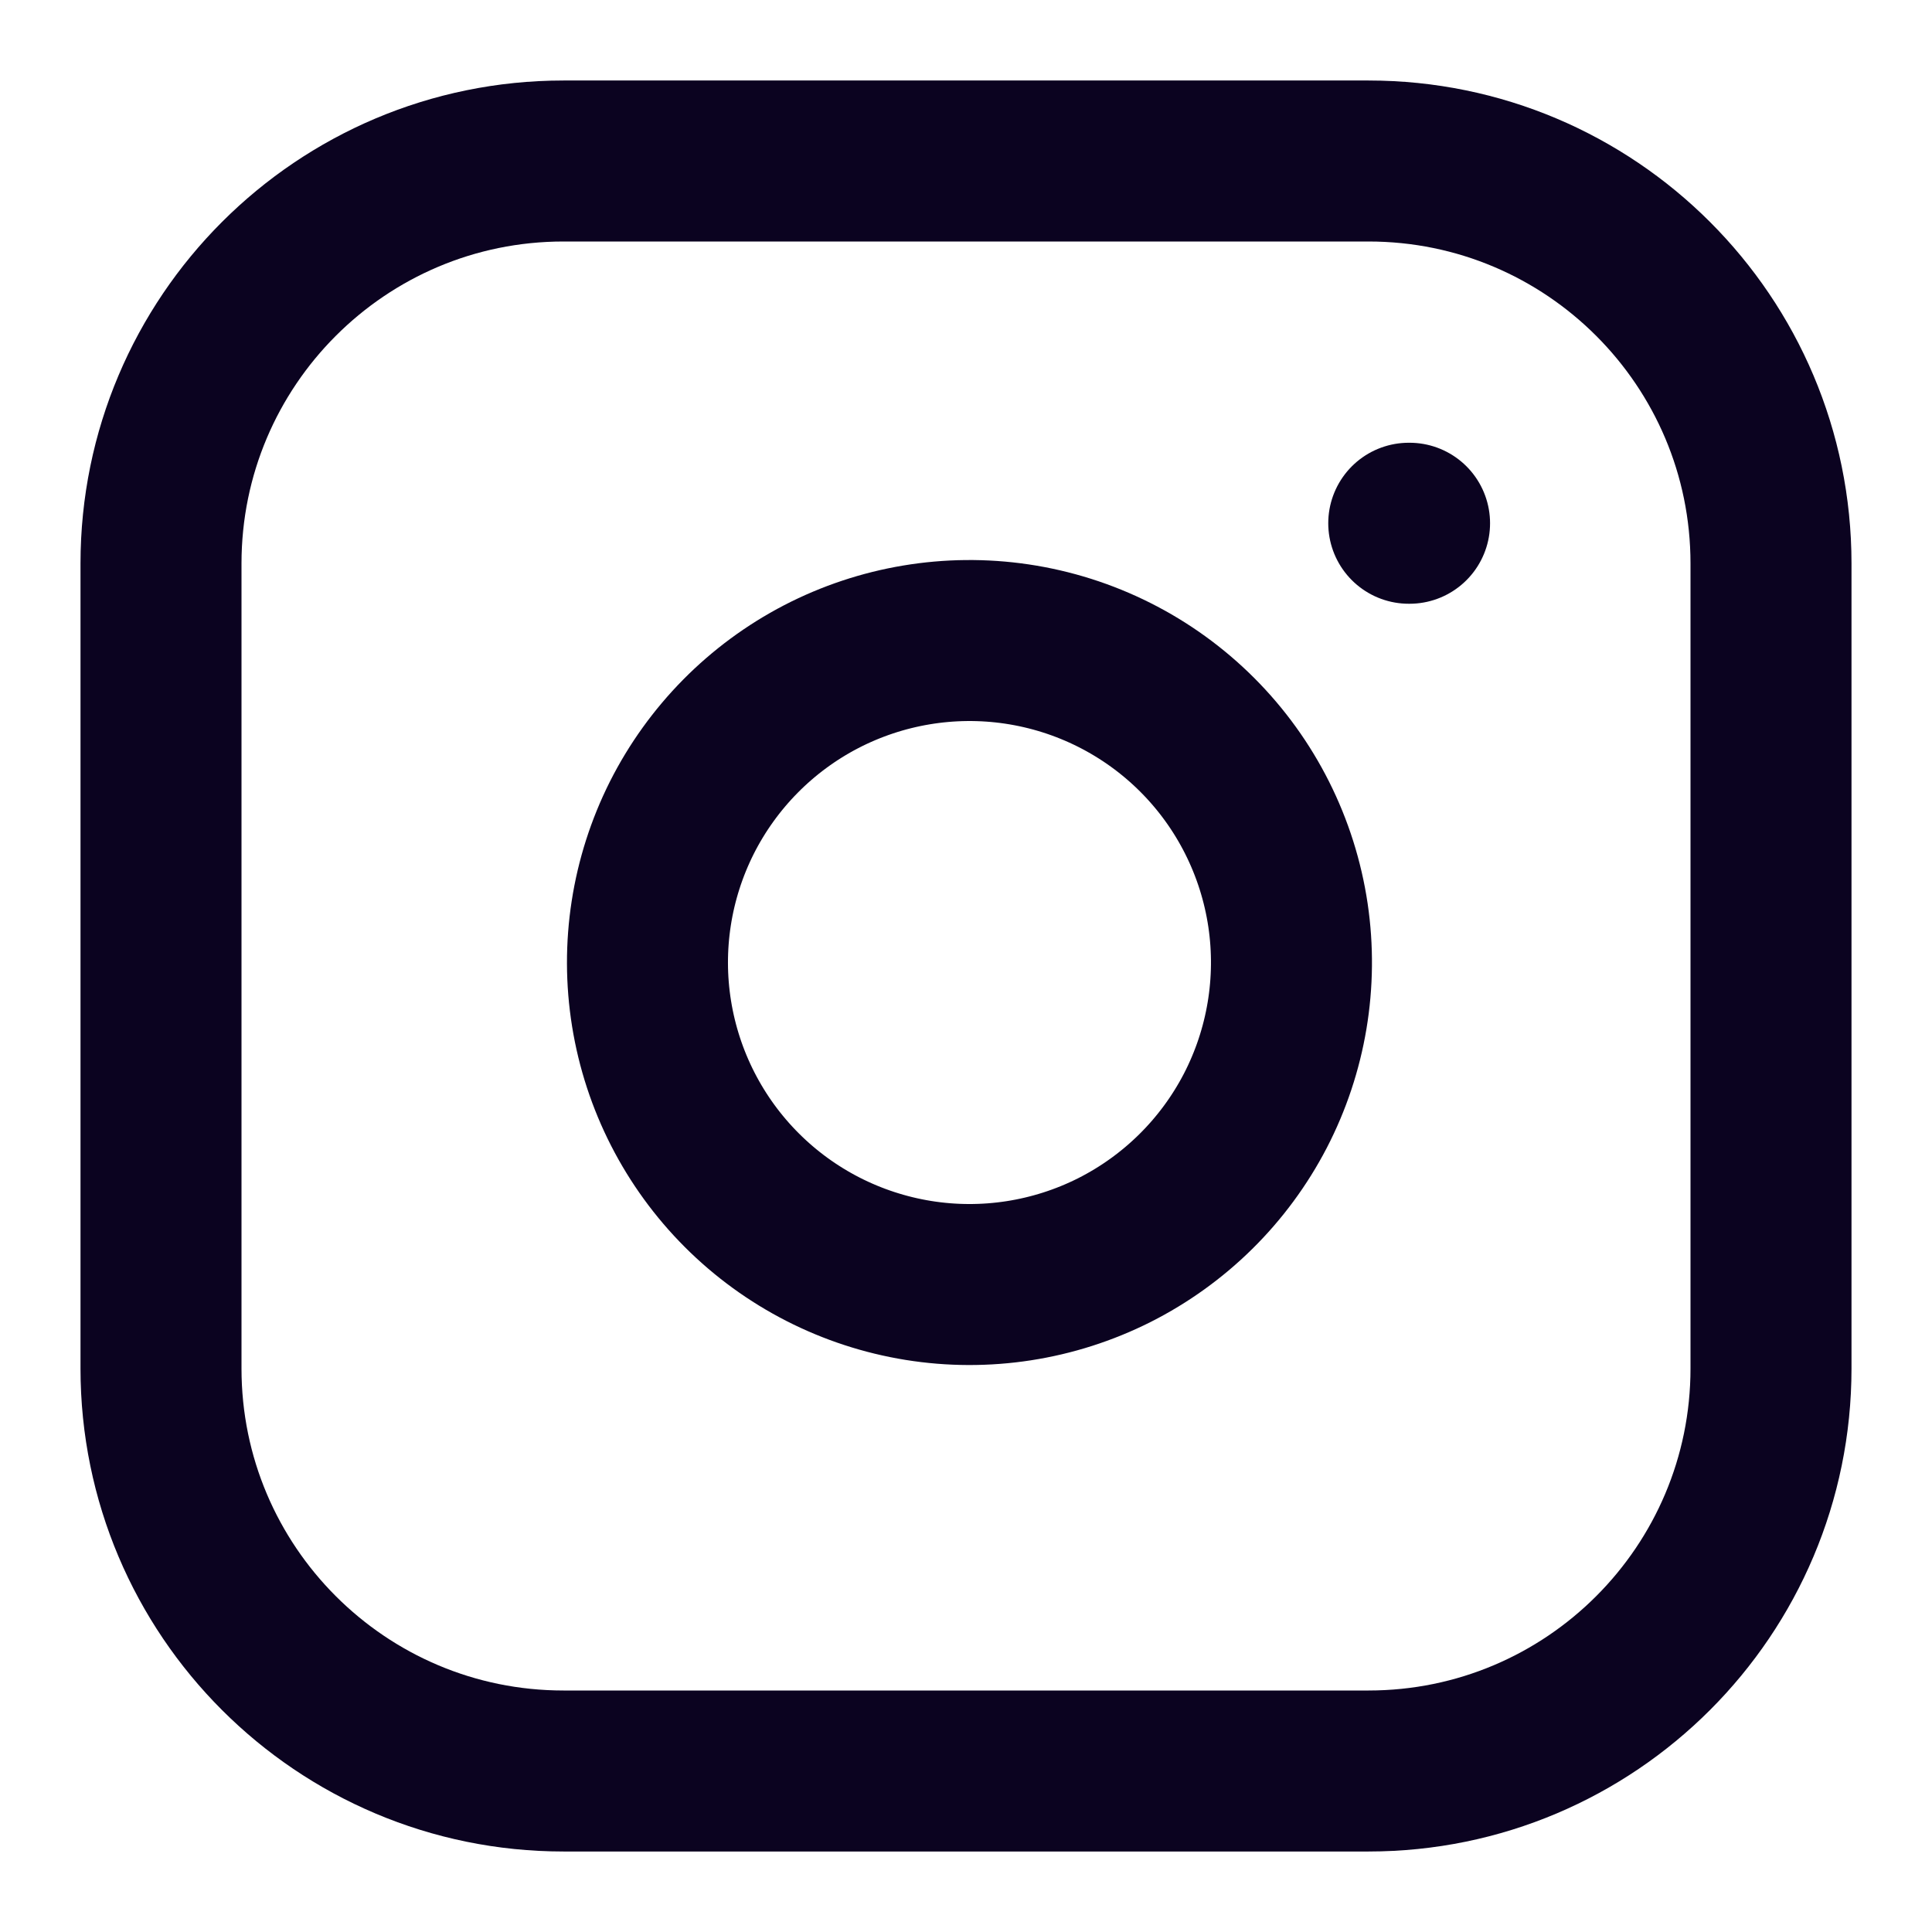
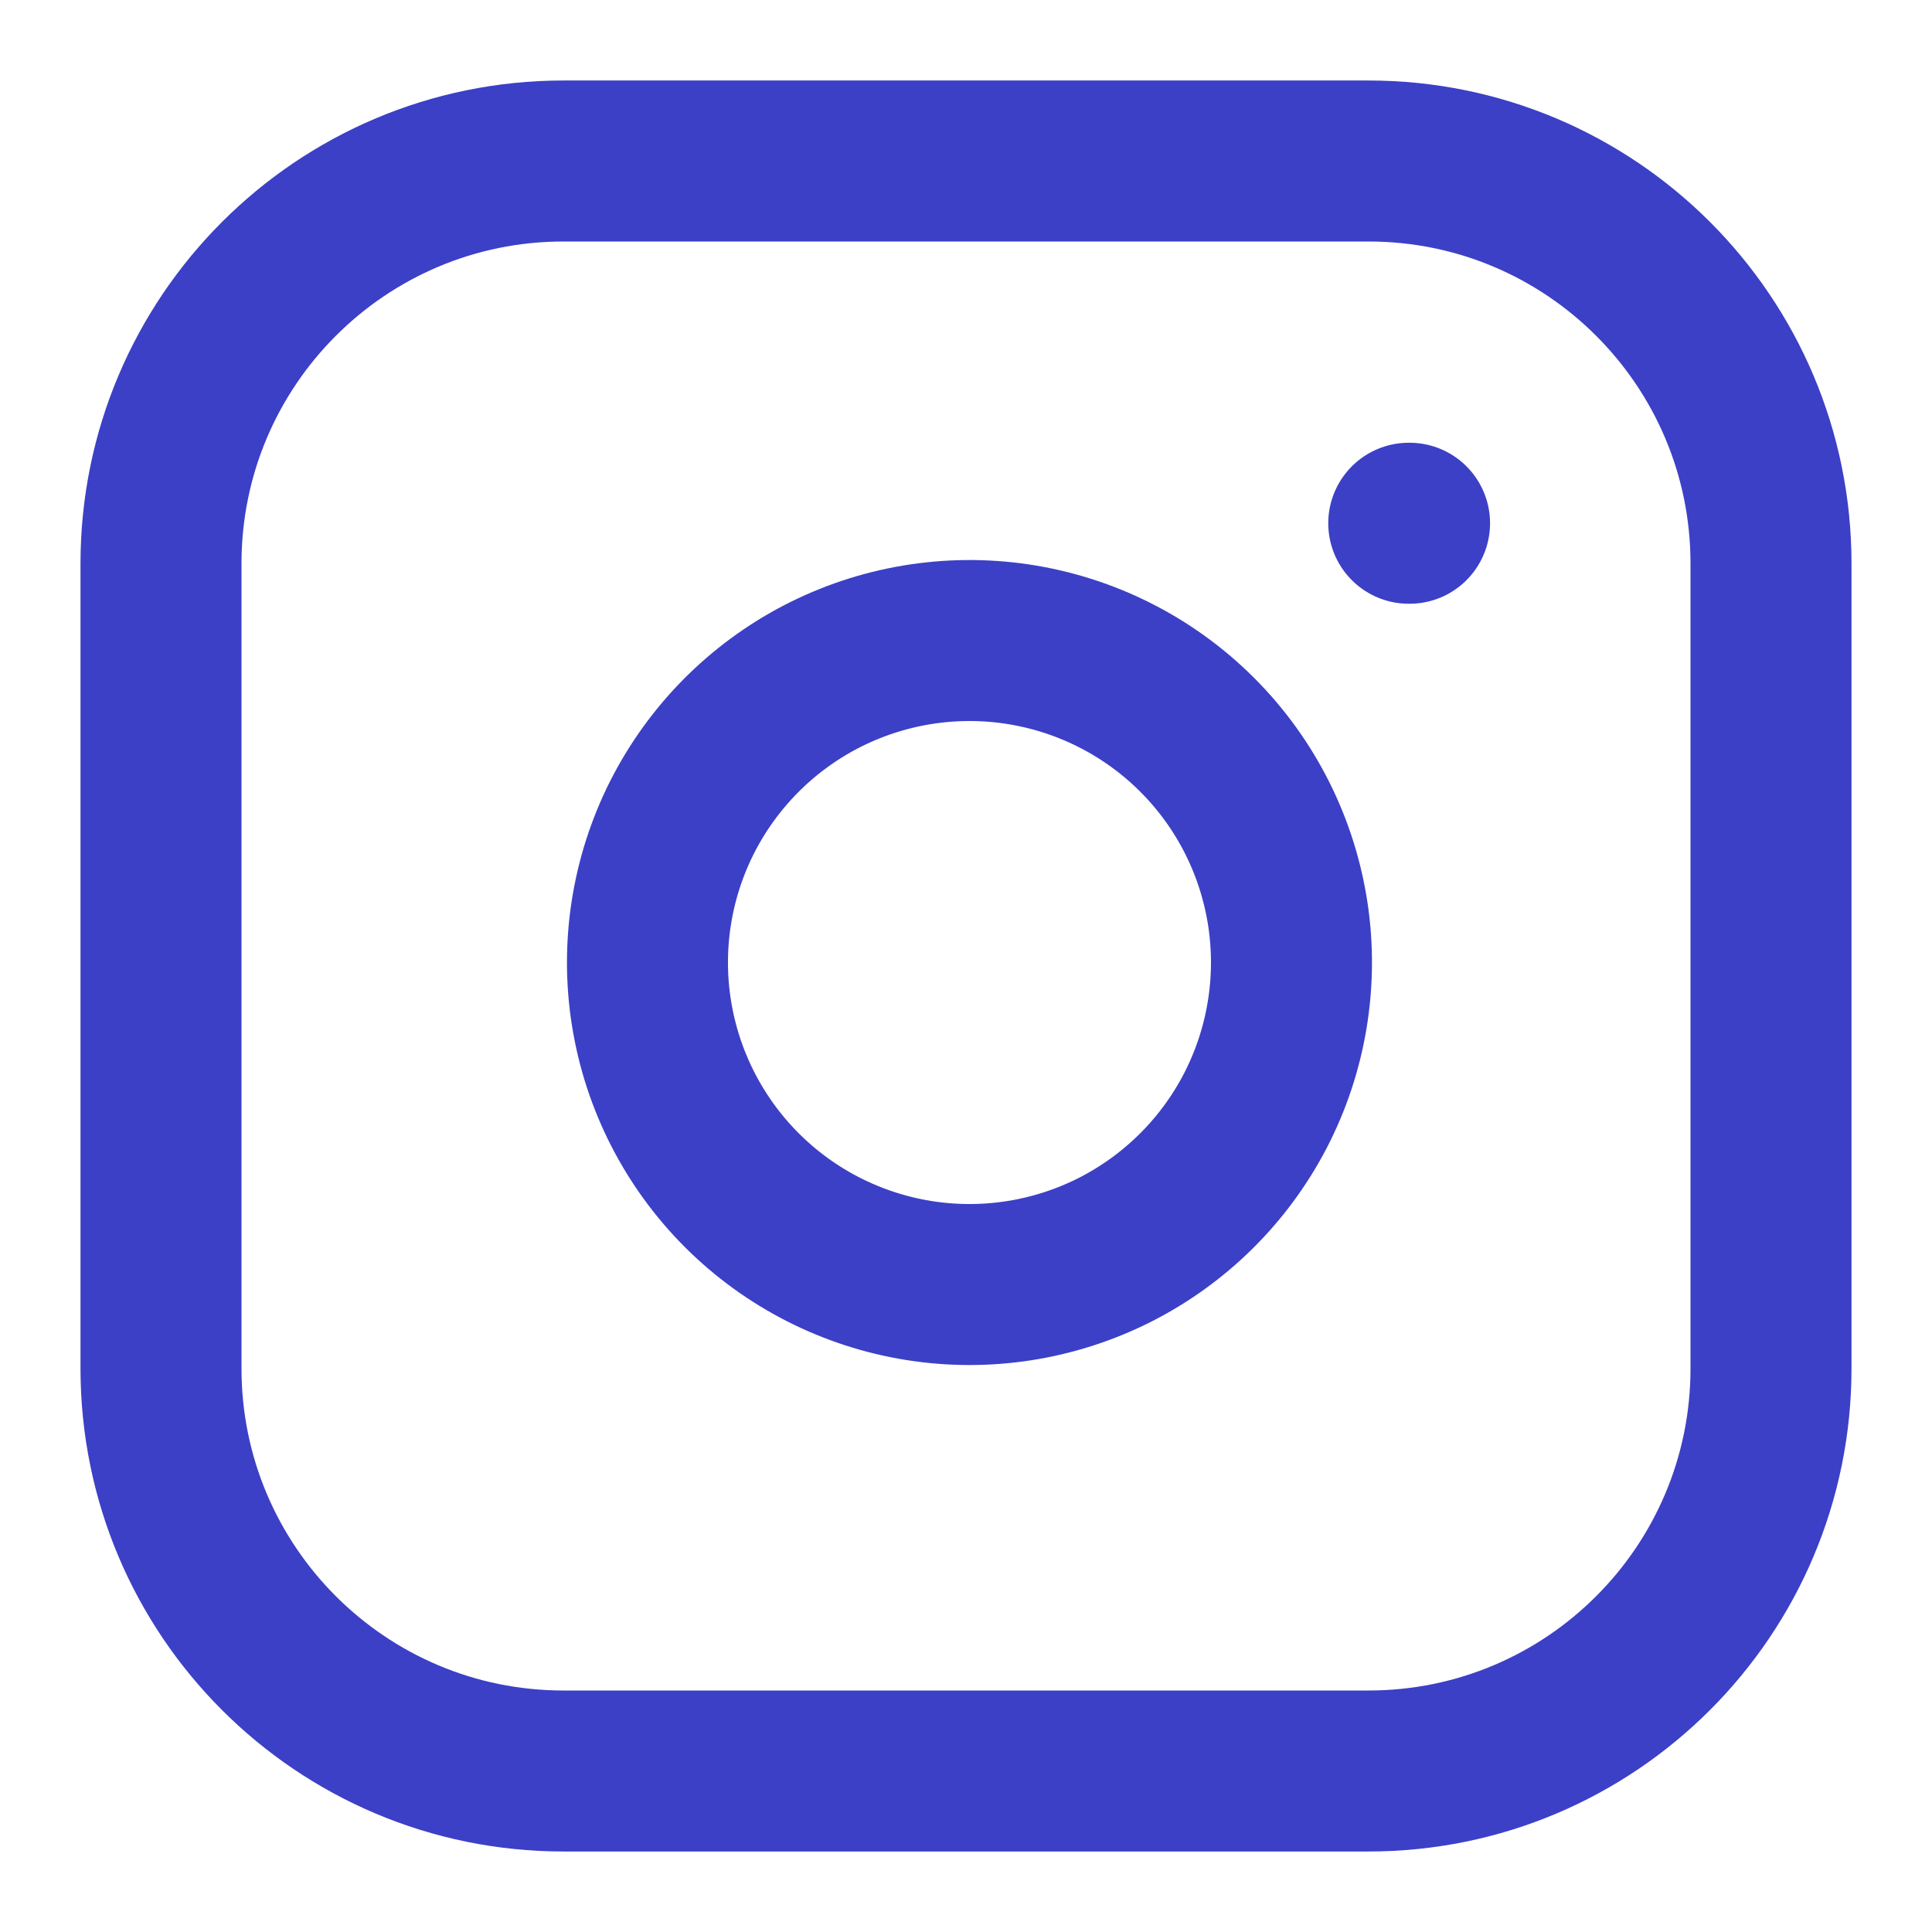
<svg xmlns="http://www.w3.org/2000/svg" width="24" height="24" viewBox="0 0 24 24" fill="none">
-   <path d="M17 2H7C4.239 2 2 4.239 2 7V17C2 19.761 4.239 22 7 22H17C19.761 22 22 19.761 22 17V7C22 4.239 19.761 2 17 2Z" stroke="#0B0320" stroke-width="2" stroke-linecap="round" stroke-linejoin="round" />
-   <path d="M16 11.37C16.123 12.202 15.981 13.052 15.594 13.799C15.206 14.546 14.593 15.151 13.842 15.53C13.09 15.908 12.238 16.04 11.408 15.906C10.577 15.772 9.81 15.38 9.215 14.785C8.62 14.19 8.228 13.423 8.094 12.592C7.96 11.761 8.092 10.91 8.47 10.158C8.849 9.407 9.454 8.794 10.201 8.406C10.948 8.019 11.798 7.877 12.63 8C13.479 8.126 14.265 8.521 14.872 9.128C15.479 9.735 15.874 10.521 16 11.37Z" stroke="#0B0320" stroke-width="2" stroke-linecap="round" stroke-linejoin="round" />
-   <path d="M17.5 6.5H17.51" stroke="#0B0320" stroke-width="2" stroke-linecap="round" stroke-linejoin="round" />
+   <path d="M17 2H7C4.239 2 2 4.239 2 7V17C2 19.761 4.239 22 7 22H17C19.761 22 22 19.761 22 17V7C22 4.239 19.761 2 17 2Z" stroke="#3C40C6" stroke-width="2" stroke-linecap="round" stroke-linejoin="round" />
+   <path d="M16 11.37C16.123 12.202 15.981 13.052 15.594 13.799C15.206 14.546 14.593 15.151 13.842 15.53C13.09 15.908 12.238 16.04 11.408 15.906C10.577 15.772 9.81 15.38 9.215 14.785C8.62 14.19 8.228 13.423 8.094 12.592C7.96 11.761 8.092 10.91 8.47 10.158C8.849 9.407 9.454 8.794 10.201 8.406C10.948 8.019 11.798 7.877 12.63 8C13.479 8.126 14.265 8.521 14.872 9.128C15.479 9.735 15.874 10.521 16 11.37Z" stroke="#3C40C6" stroke-width="2" stroke-linecap="round" stroke-linejoin="round" />
+   <path d="M17.5 6.5H17.51" stroke="#3C40C6" stroke-width="2" stroke-linecap="round" stroke-linejoin="round" />
</svg>
